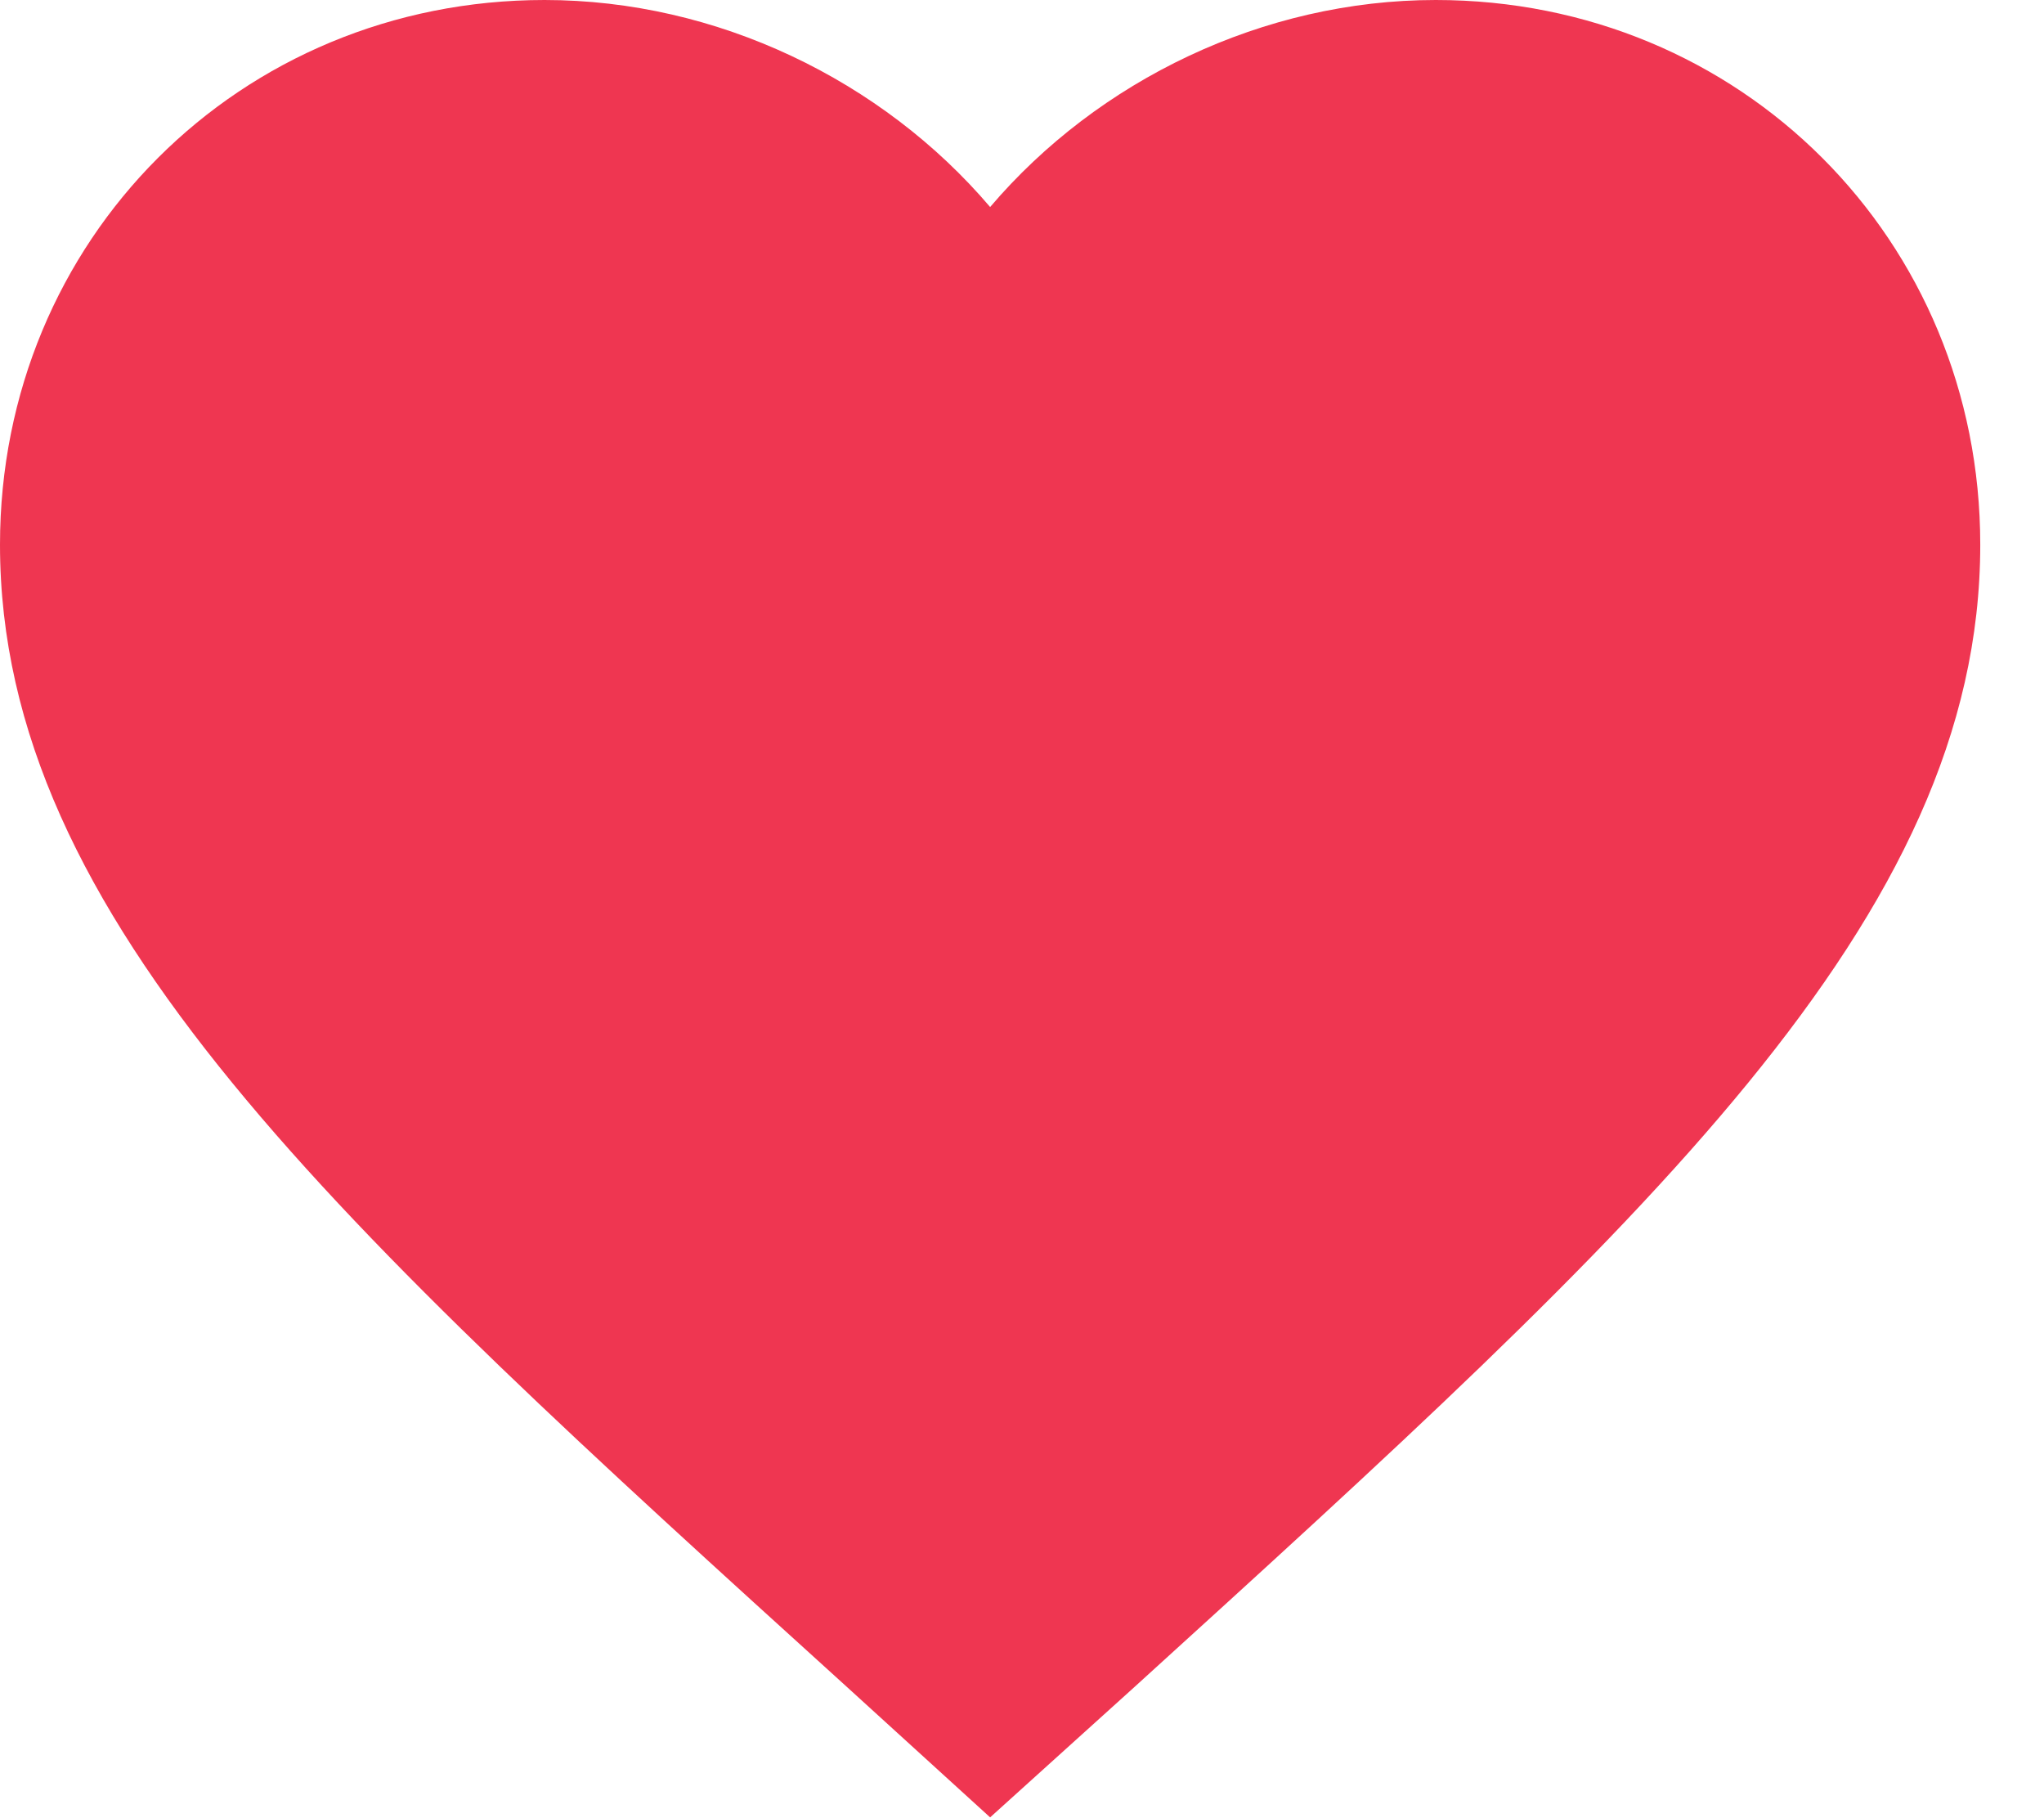
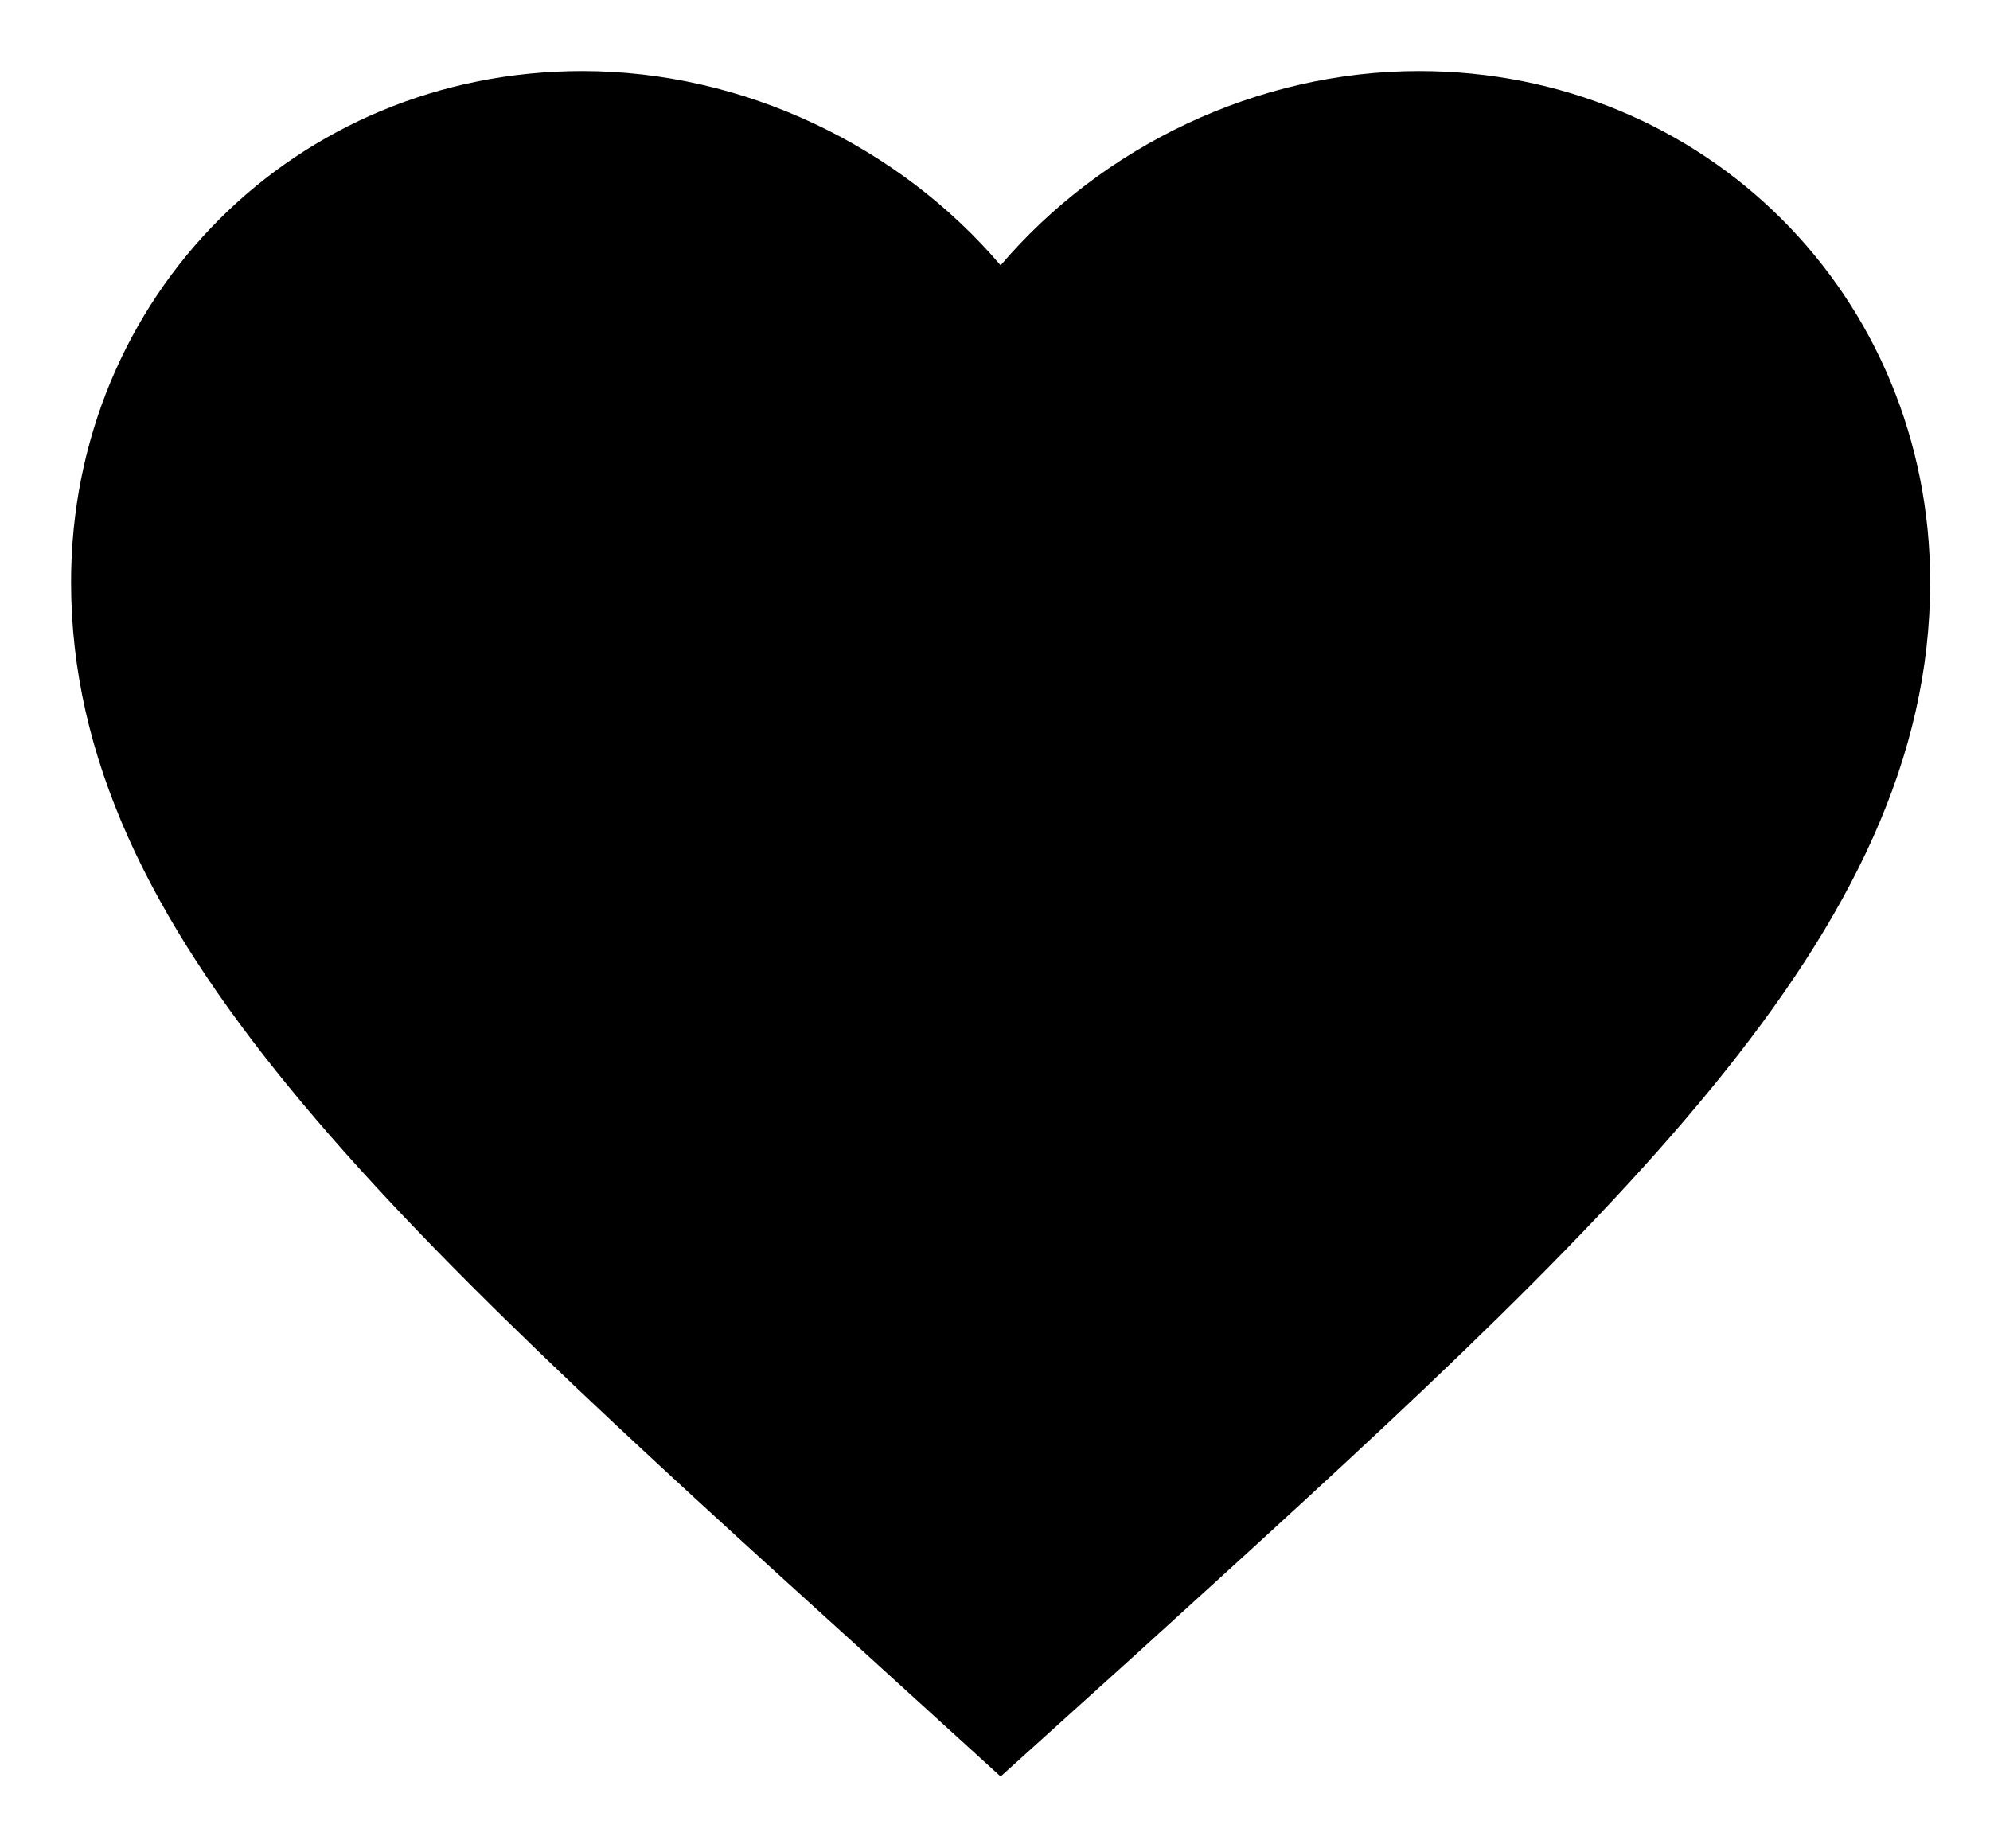
- <svg xmlns="http://www.w3.org/2000/svg" width="27" height="24" viewBox="0 0 27 24" fill="none">
-   <path fill-rule="evenodd" clip-rule="evenodd" d="M13.079 24L11.183 22.274C4.447 16.166 0 12.137 0 7.193C0 3.165 3.165 0 7.193 0C9.469 0 11.653 1.059 13.079 2.734C14.505 1.059 16.689 0 18.965 0C22.993 0 26.158 3.165 26.158 7.193C26.158 12.137 21.711 16.166 14.976 22.287L13.079 24Z" fill="#EF3651" />
+ <svg xmlns="http://www.w3.org/2000/svg" width="28" height="26" viewBox="0 0 28 26" fill="none">
+   <path fill-rule="evenodd" clip-rule="evenodd" d="M14.079 25L12.183 23.274C5.447 17.166 1 13.137 1 8.193C1 4.165 4.165 1 8.193 1C10.469 1 12.653 2.059 14.079 3.734C15.505 2.059 17.689 1 19.965 1C23.993 1 27.158 4.165 27.158 8.193C27.158 13.137 22.711 17.166 15.976 23.287L14.079 25Z" fill="#000" lstroke="#111" />
</svg>
